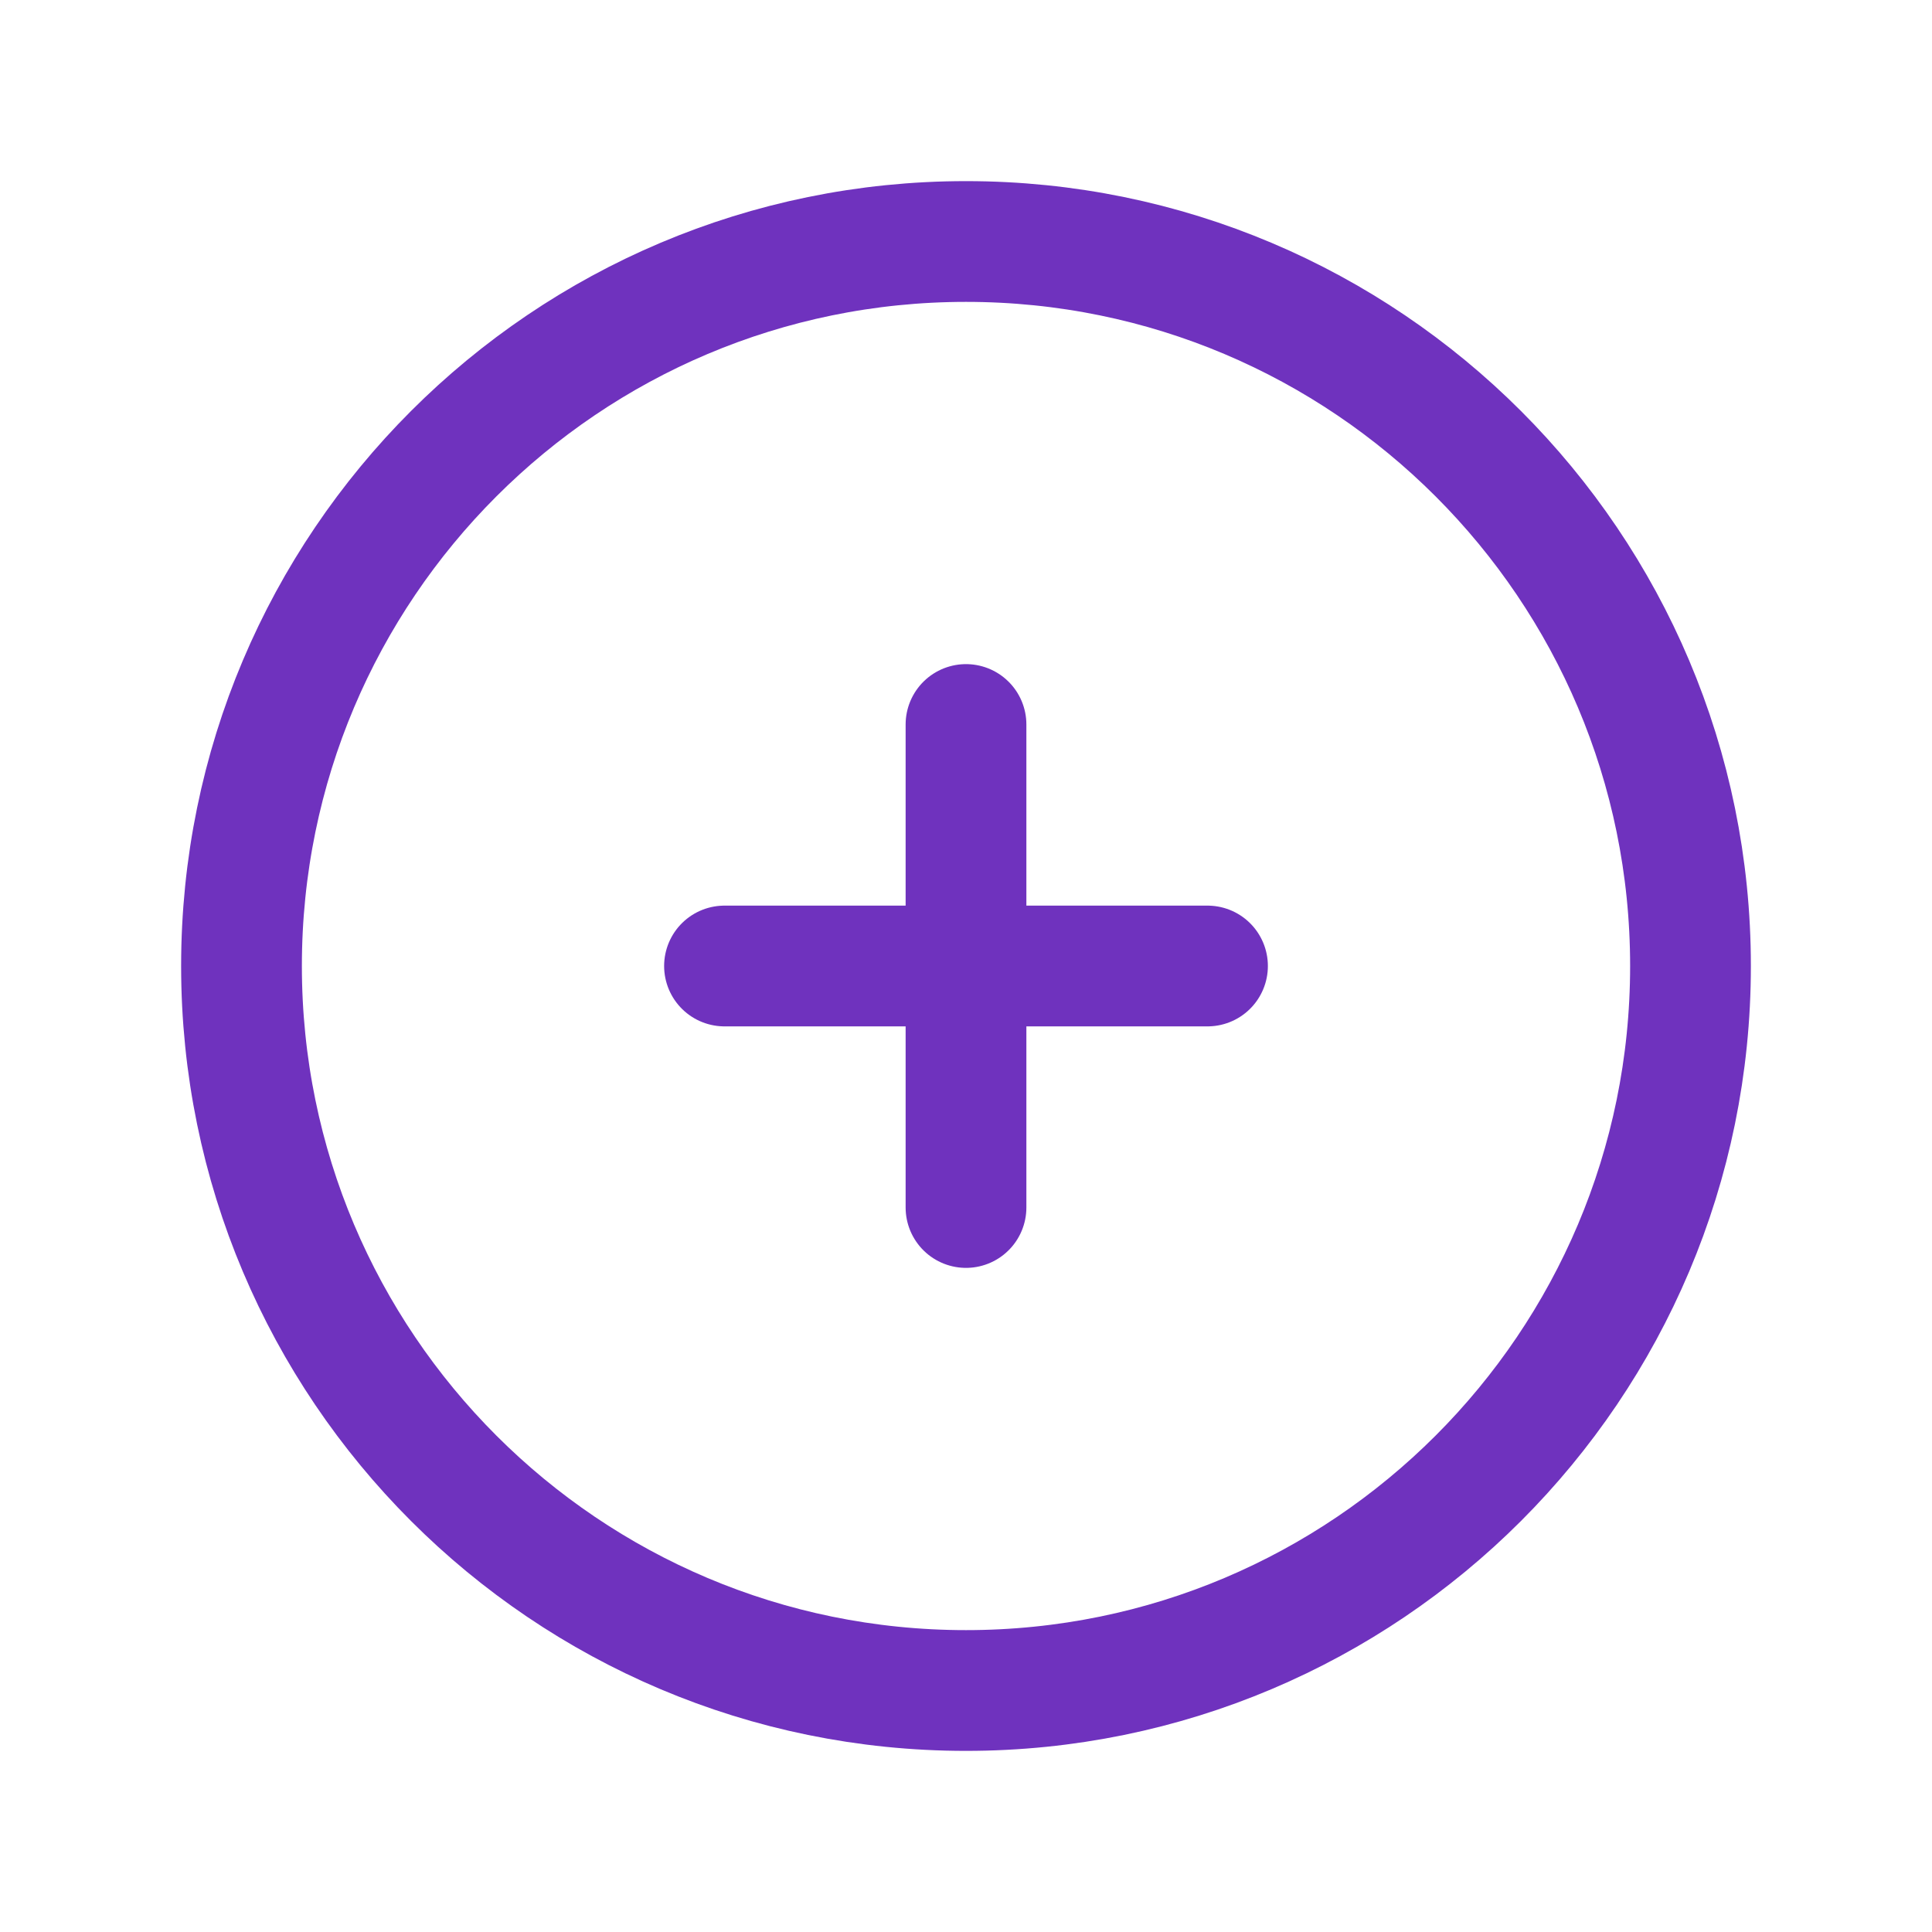
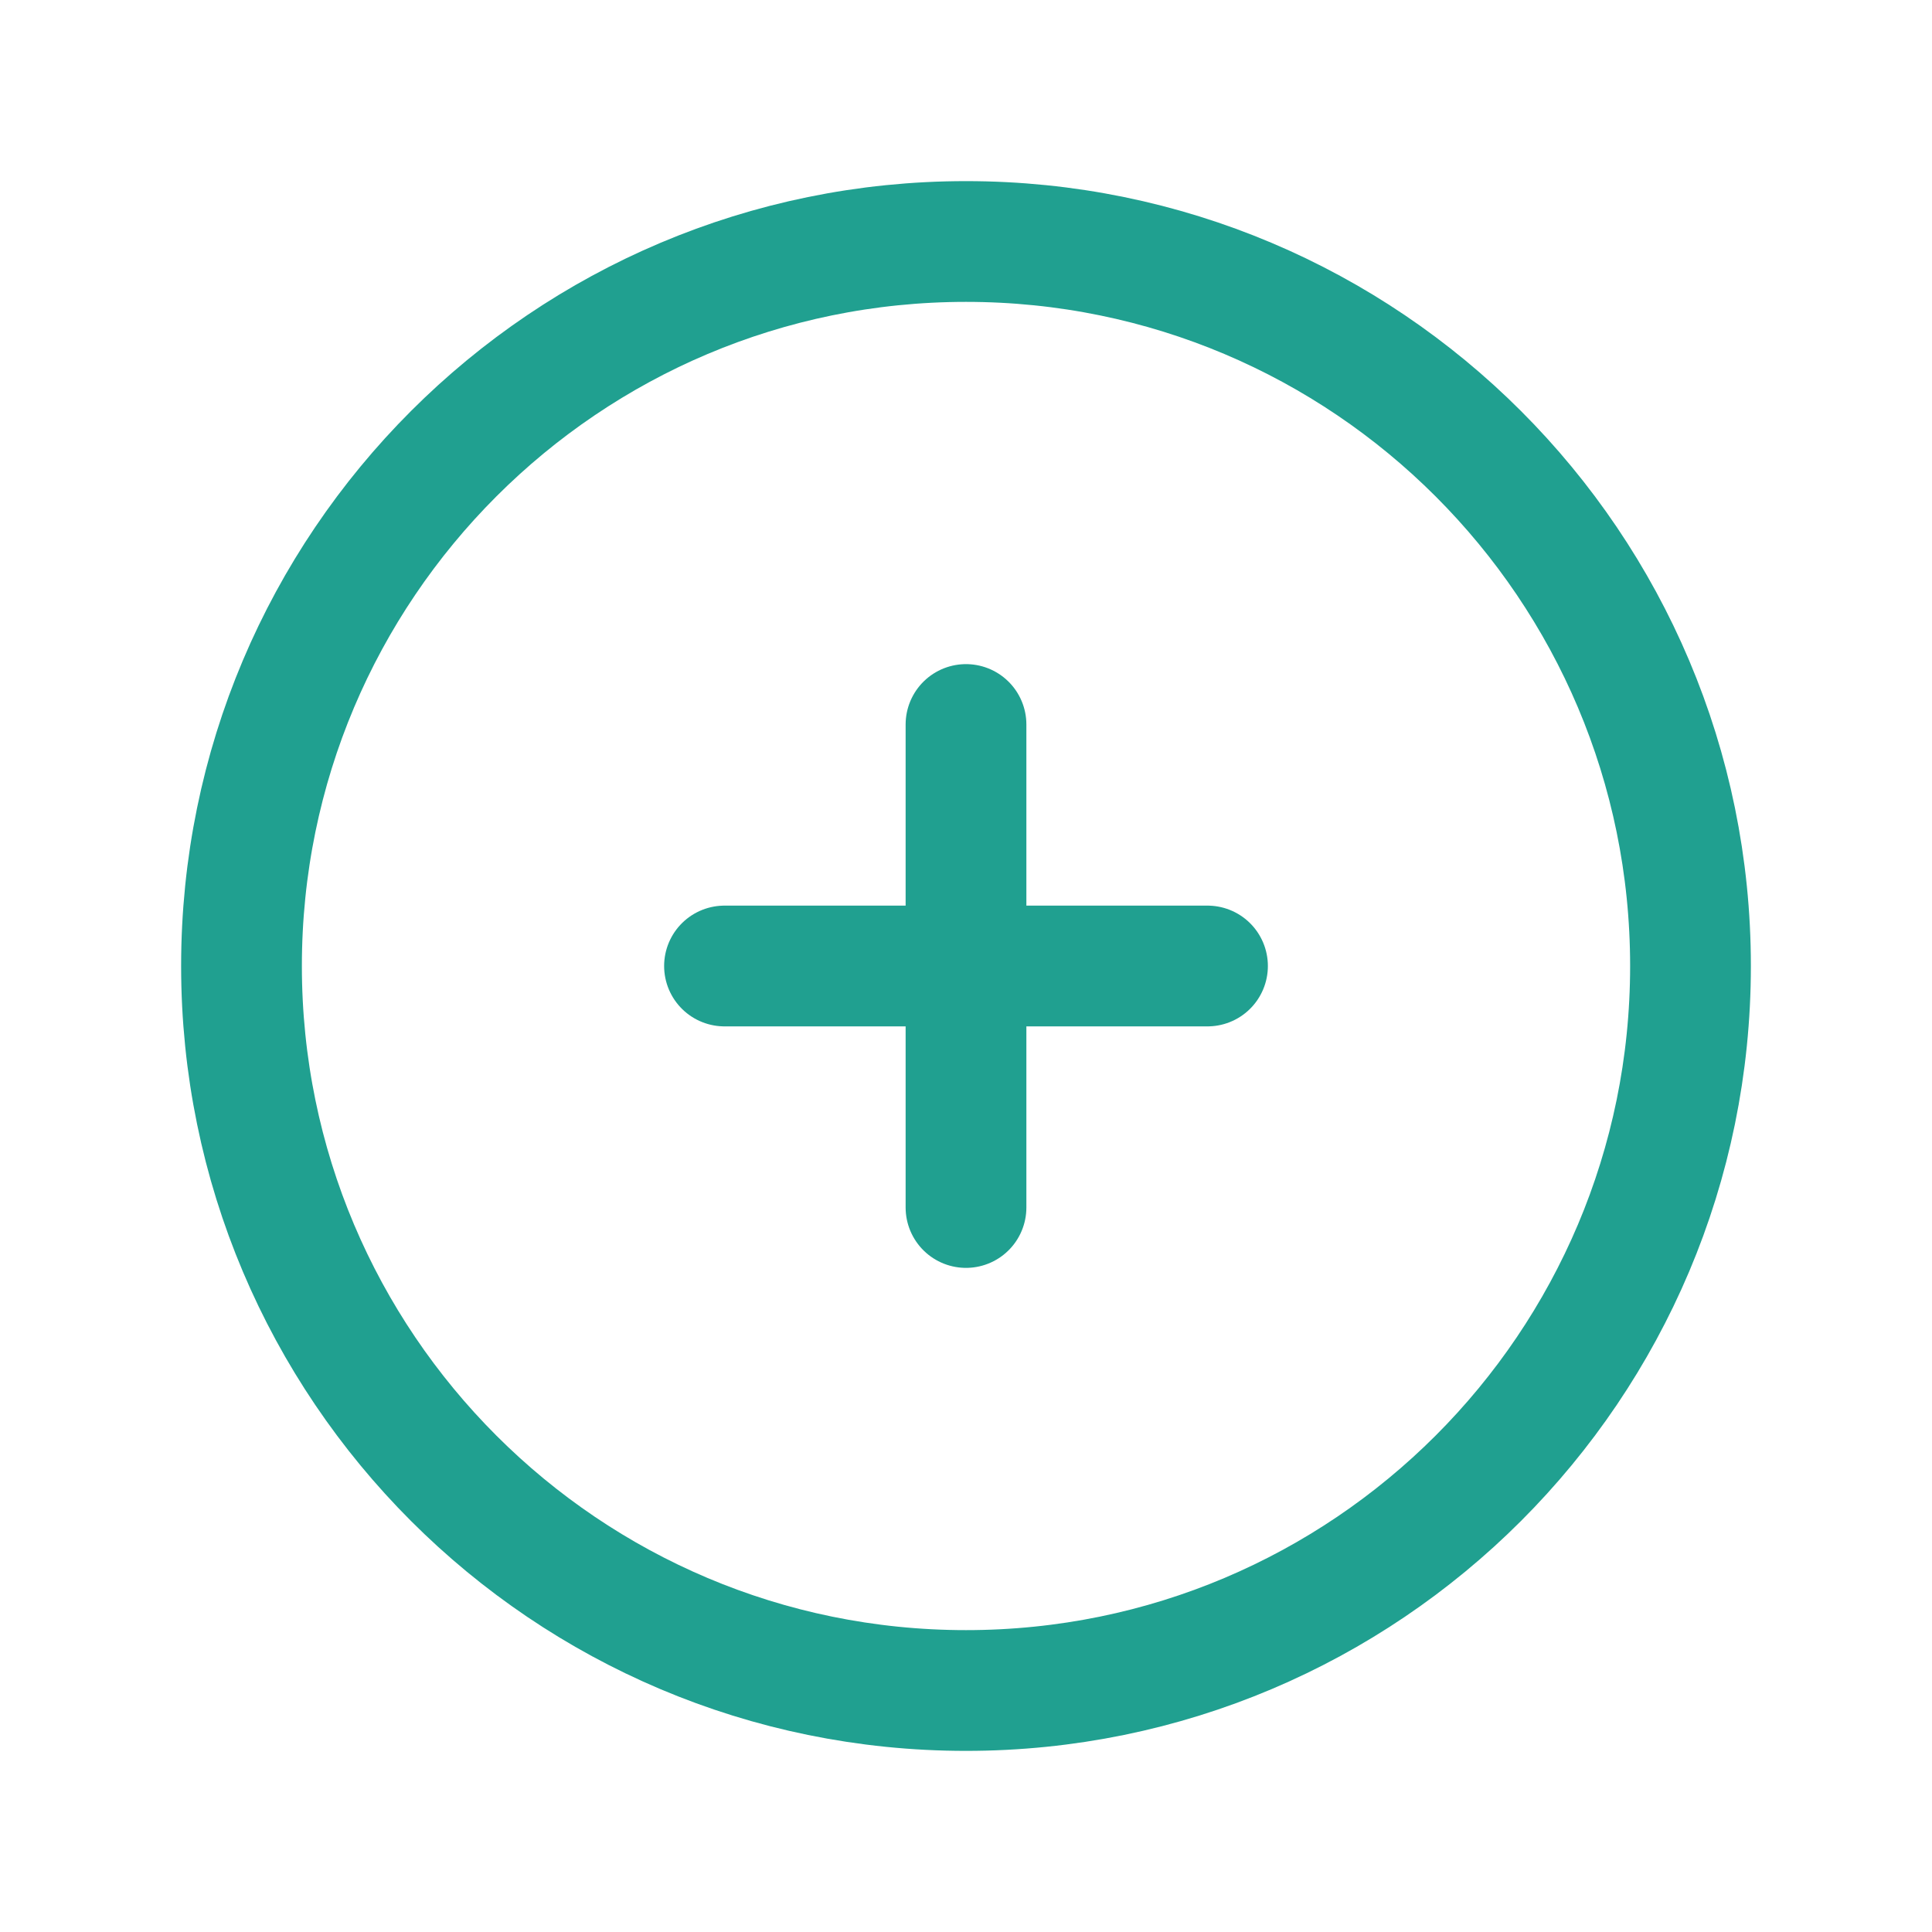
- <svg xmlns="http://www.w3.org/2000/svg" class="icon icon-tabler icon-tabler-circle-plus" width="52" height="52" viewBox="0 0 24 24" stroke-width="1.5" stroke="#6f32be" fill="none" stroke-linecap="round" stroke-linejoin="round">
+ <svg xmlns="http://www.w3.org/2000/svg" class="icon icon-tabler icon-tabler-circle-plus" width="52" height="52" viewBox="0 0 24 24" stroke-width="1.5" stroke="#20a090" fill="none" stroke-linecap="round" stroke-linejoin="round">
  <path stroke="none" d="M0 0h24v24H0z" fill="none" />
  <circle cx="12" cy="12" r="9" />
  <line x1="9" y1="12" x2="15" y2="12" />
  <line x1="12" y1="9" x2="12" y2="15" />
</svg>
